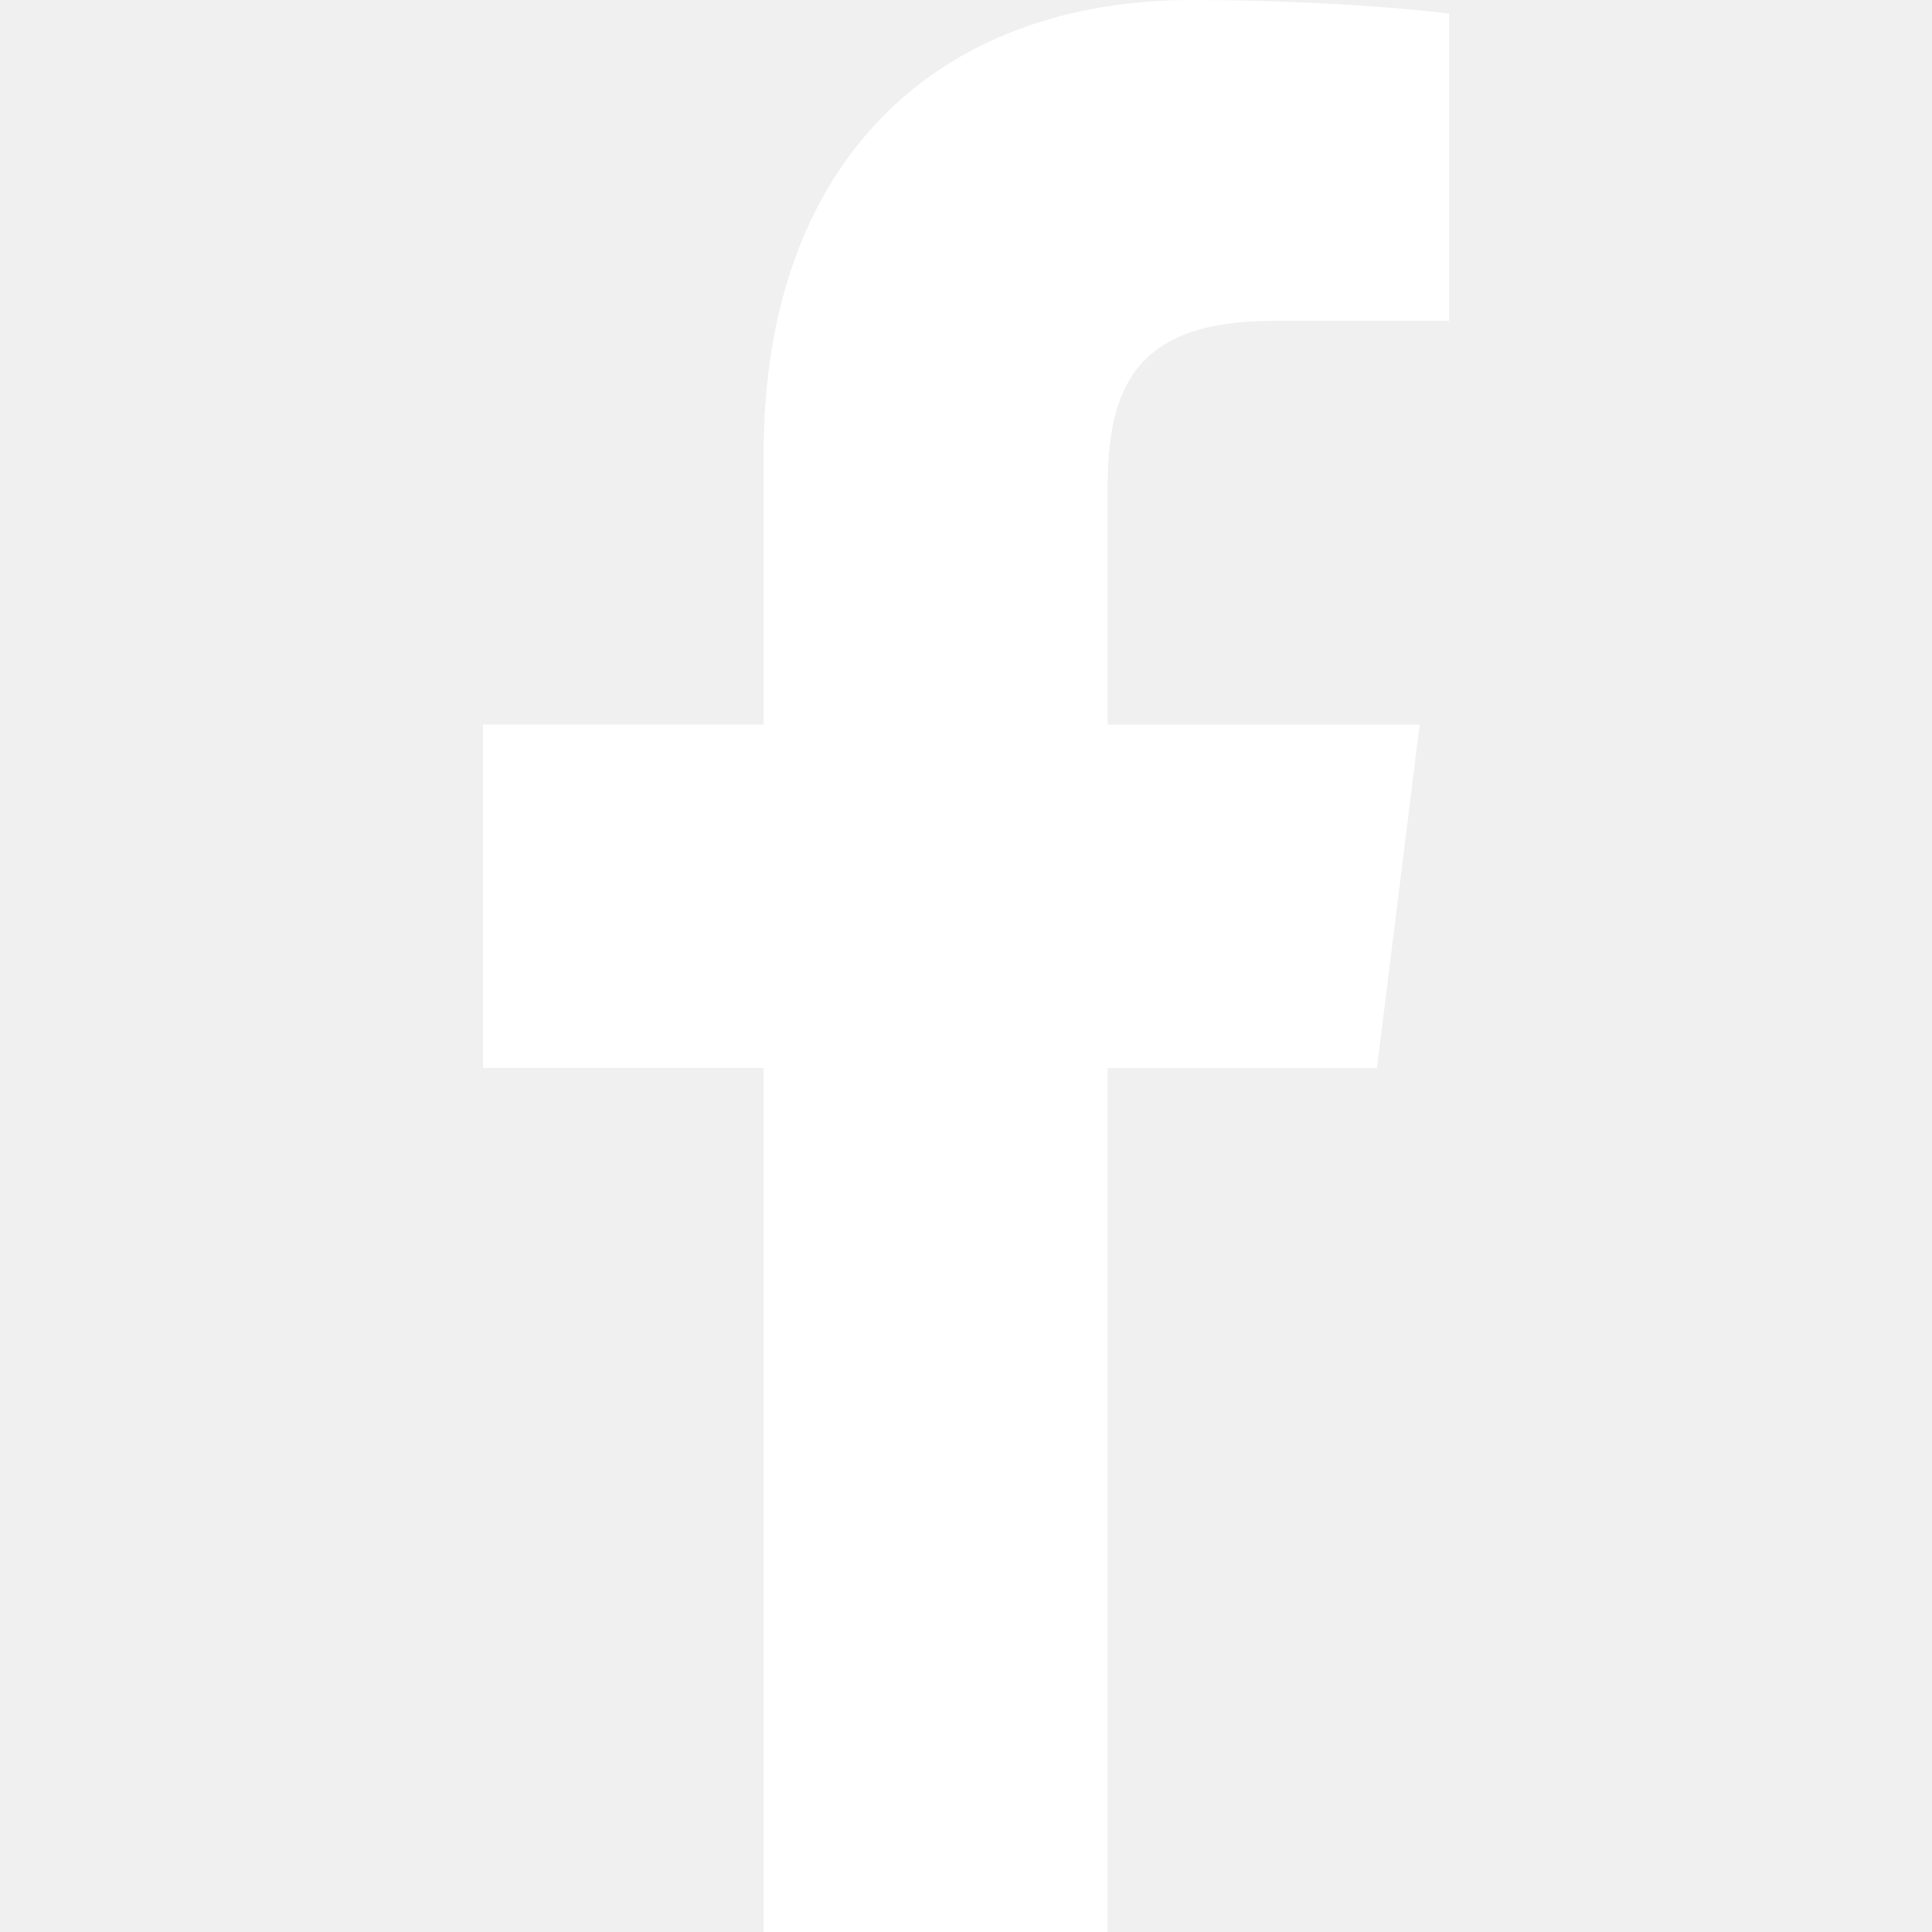
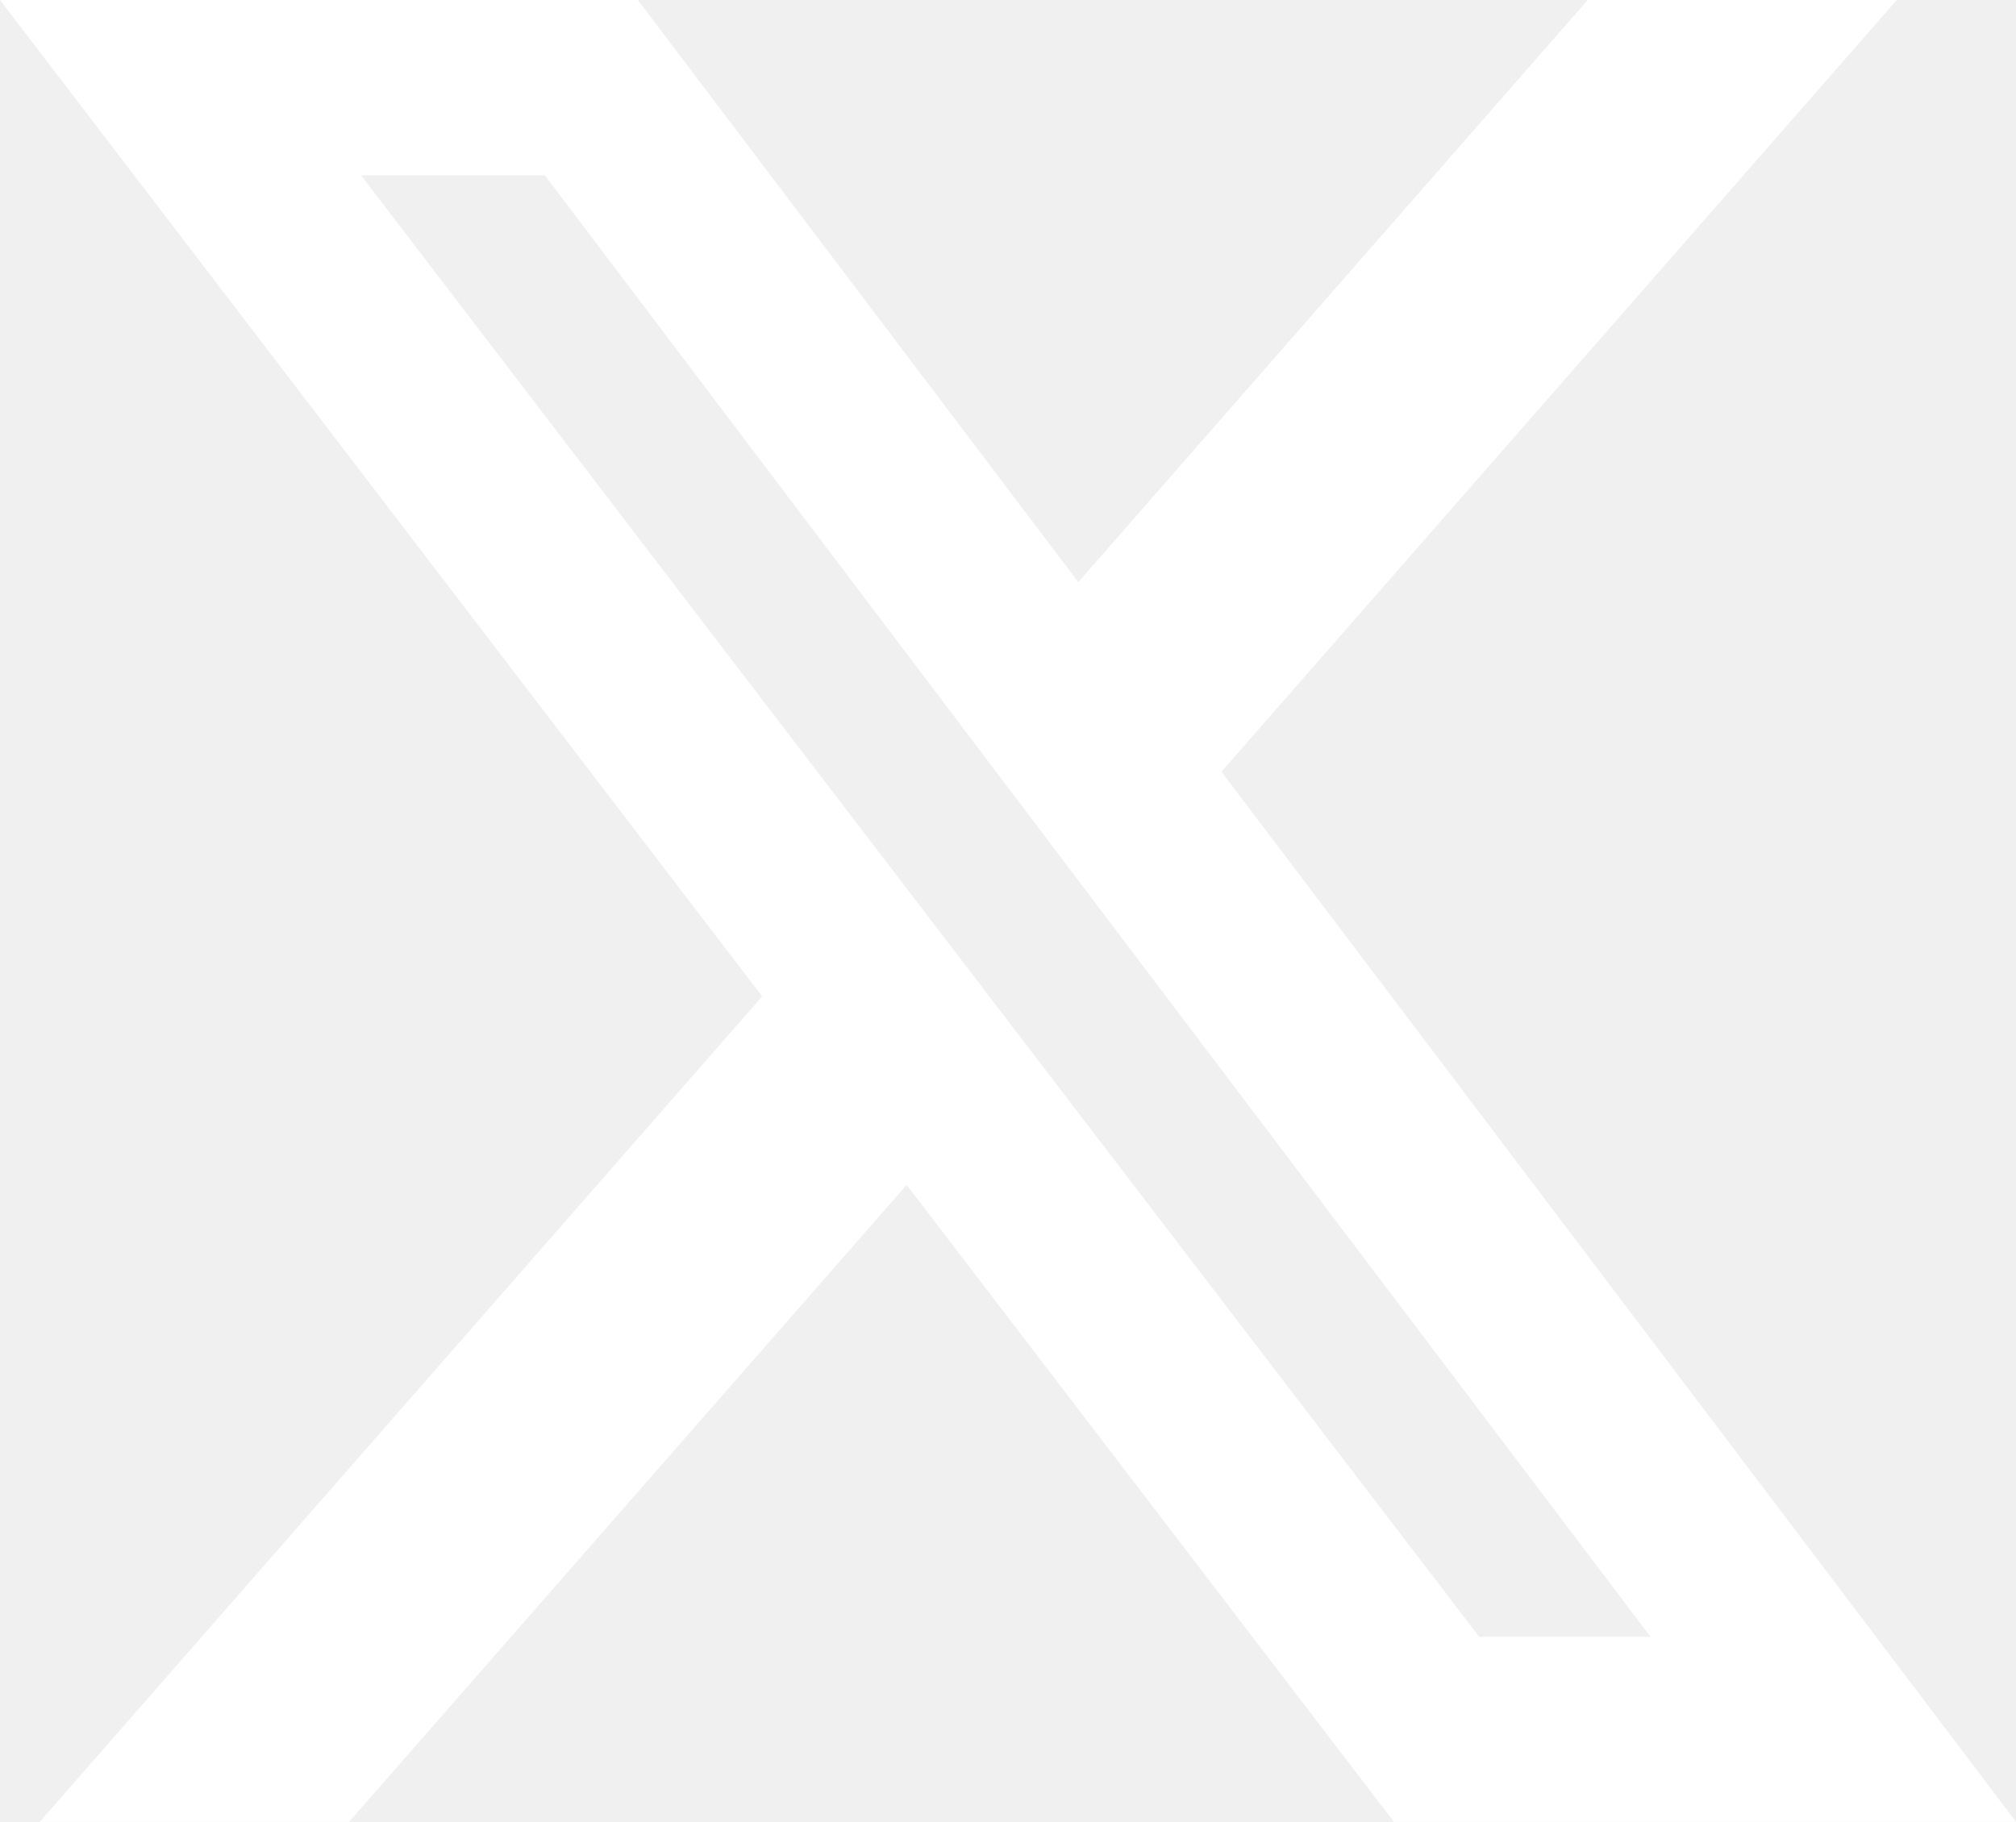
- <svg xmlns="http://www.w3.org/2000/svg" width="16" height="16" viewBox="0 0 16 16" fill="none">
-   <path d="M10.54 2.657H12.001V0.113C11.749 0.078 10.882 0 9.873 0C7.767 0 6.324 1.325 6.324 3.759V6H4V8.844H6.324V16H9.173V8.845H11.403L11.757 6.001H9.173V4.041C9.173 3.219 9.395 2.657 10.54 2.657V2.657Z" fill="white" />
+ <svg xmlns="http://www.w3.org/2000/svg" shape-rendering="geometricPrecision" text-rendering="geometricPrecision" image-rendering="optimizeQuality" fill-rule="evenodd" clip-rule="evenodd" viewBox="0 0 512 462.799">
+   <path fill="#fff" fill-rule="nonzero" d="M403.229 0h78.506L310.219 196.04 512 462.799H354.002L230.261 301.007 88.669 462.799h-78.56l183.455-209.683L0 0h161.999l111.856 147.88L403.229 0zm-27.556 415.805h43.505L138.363 44.527h-46.68l283.99 371.278z" />
</svg>
